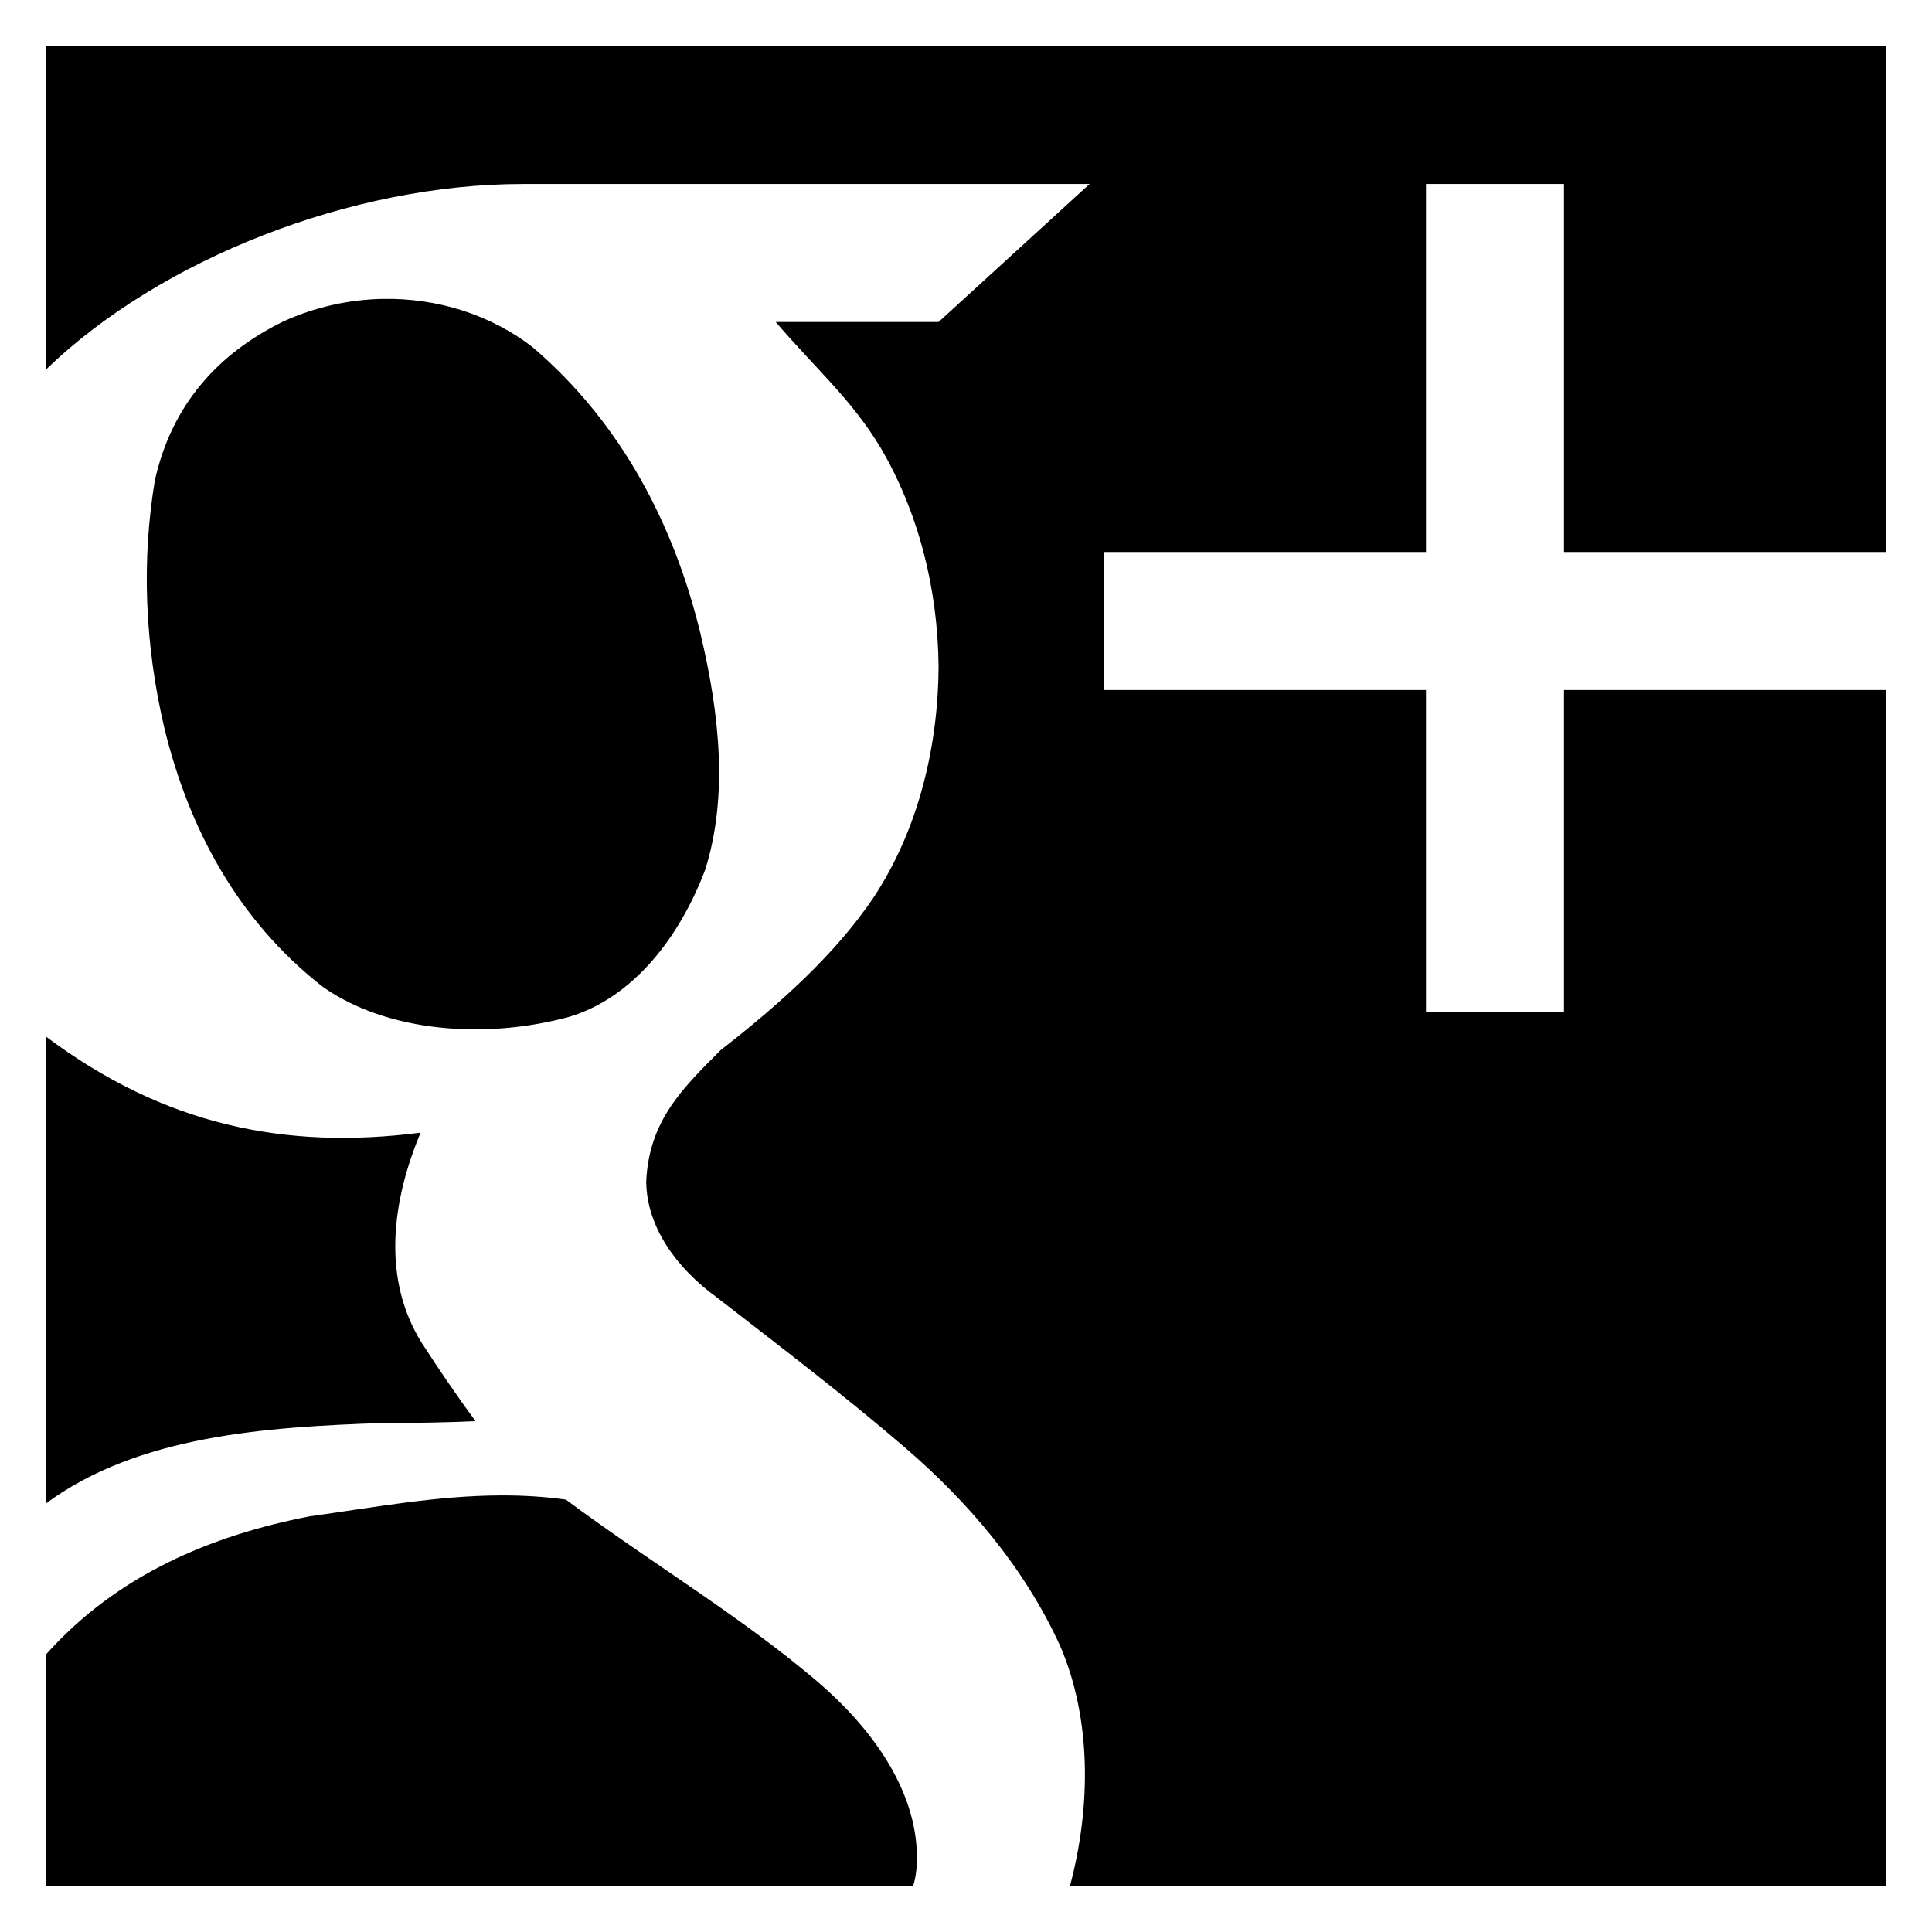
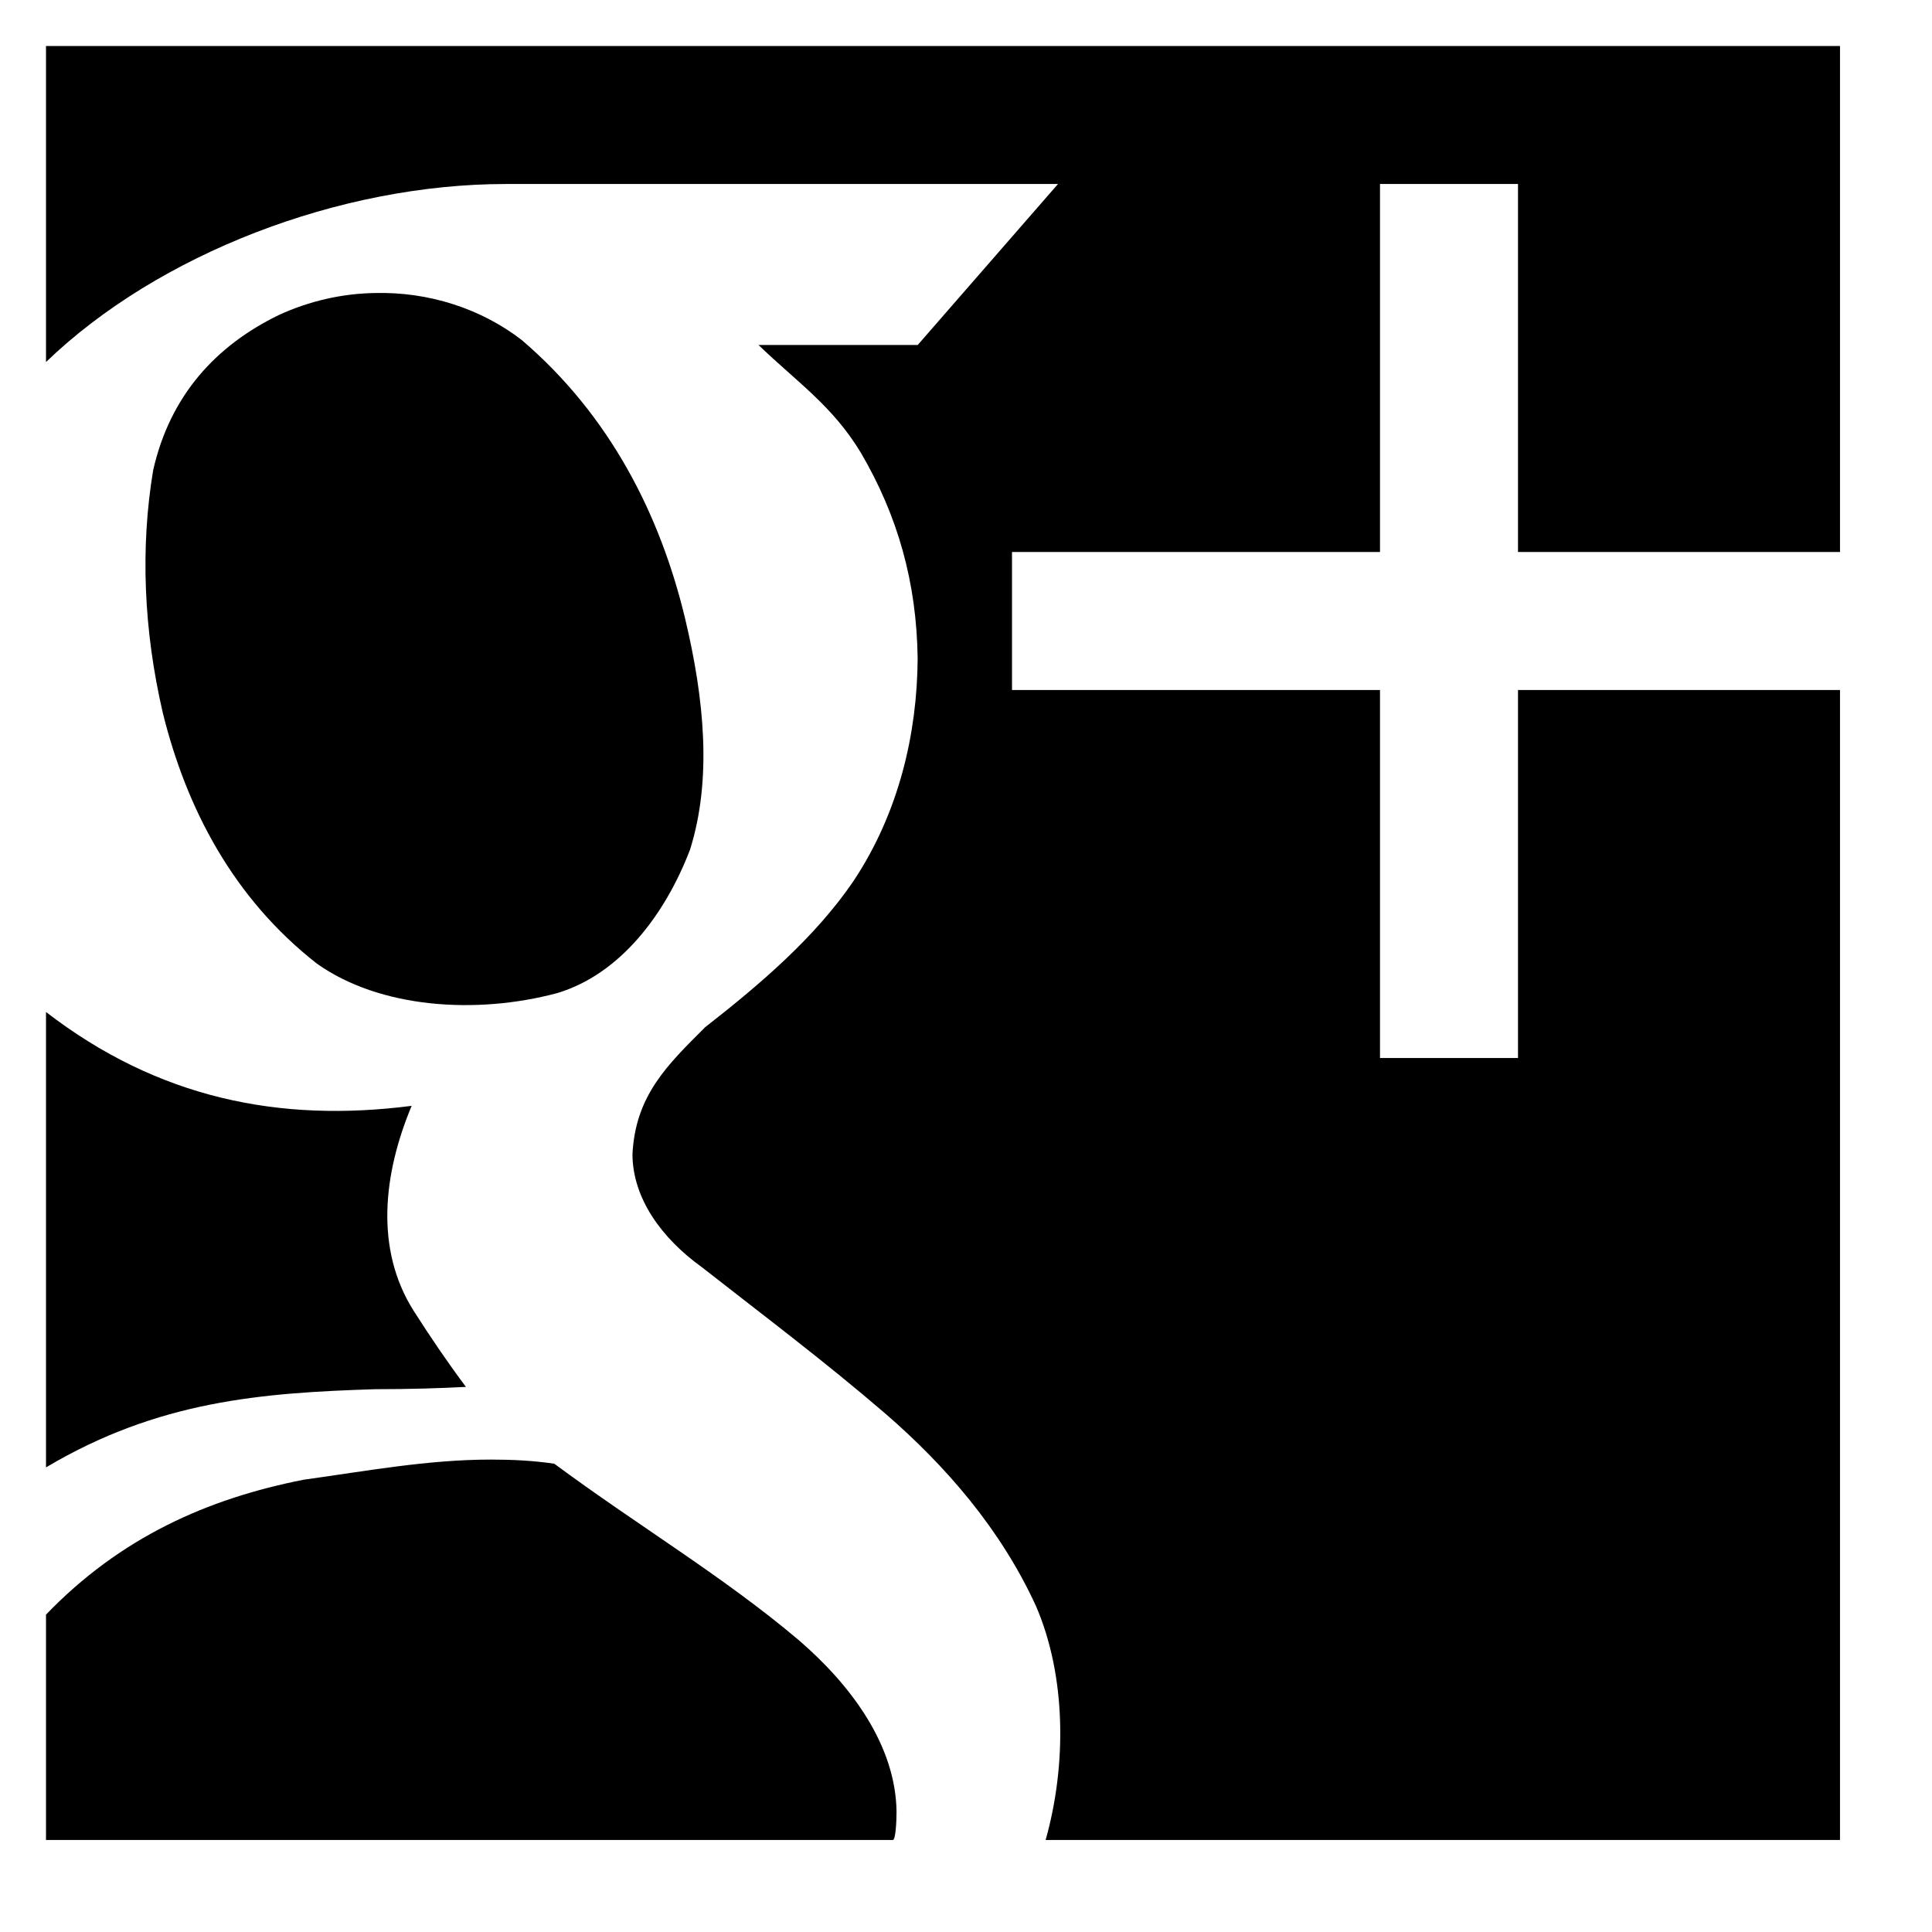
<svg xmlns="http://www.w3.org/2000/svg" version="1.1" baseProfile="tiny" id="Layer_1" x="0px" y="0px" width="42px" height="42px" viewBox="-0.5 0.5 42 42" xml:space="preserve">
-   <path d="M0.5,1.5v7.033C2.989,6.125,7.148,4.5,10.861,4.5h12.325l-3.282,3h-3.54c0.854,1,1.649,1.682,2.28,2.734  c0.816,1.389,1.244,3.045,1.26,4.759c-0.008,1.65-0.404,3.505-1.431,5.044c-0.838,1.232-2.04,2.305-3.306,3.291  c-0.832,0.834-1.558,1.533-1.619,2.857c0.01,0.988,0.656,1.881,1.536,2.52c1.472,1.143,2.731,2.097,4.114,3.284  c1.325,1.145,2.558,2.562,3.347,4.288c0.676,1.565,0.682,3.469,0.215,5.223H40.5v-26h-7v7h-3v-7h-7v-3h7v-8h3v8h7v-11H0.5z   M7.805,6.998c-0.721,0.016-1.451,0.174-2.146,0.49C4.264,8.172,3.24,9.273,2.866,10.945c-0.287,1.73-0.225,3.562,0.215,5.416  c0.521,2.114,1.557,4.121,3.431,5.588c1.413,0.998,3.553,1.146,5.354,0.658c1.408-0.418,2.416-1.749,2.963-3.197  c0.497-1.57,0.326-3.355-0.107-5.158c-0.562-2.303-1.68-4.526-3.646-6.207C10.171,7.345,9.005,6.972,7.805,6.998z M0.5,23.035  v10.148c2.006-1.481,4.792-1.662,7.314-1.748c0.781,0,1.455-0.013,2.023-0.041c-0.397-0.539-0.787-1.109-1.172-1.707  c-0.863-1.383-0.65-3.07-0.021-4.564C5.693,25.502,3.066,24.957,0.5,23.035z M10.385,33.009c-1.4,0.005-2.764,0.263-4.15,0.454  c-2.153,0.418-4.192,1.275-5.735,3.003V41.5h18.85c0.064-0.195,0.084-0.419,0.084-0.641c-0.016-1.465-0.988-2.799-2.176-3.814  c-1.668-1.418-3.601-2.566-5.457-3.945C11.323,33.033,10.852,33.007,10.385,33.009z" />
+   <path d="M10.17,32.23c-1.37,0-2.71,0.25-4.07,0.438C4.01,33.08,2.12,33.92,0.5,35.6v4.9h18.41c0.06,0,0.08-0.4,0.08-0.62  c-0.021-1.43-0.971-2.729-2.12-3.72c-1.63-1.381-3.511-2.5-5.32-3.84C11.08,32.25,10.62,32.23,10.17,32.23z M0.5,22.5v9.9  c2.439-1.45,4.689-1.621,7.15-1.7c0.76,0,1.42-0.021,1.979-0.05c-0.39-0.521-0.771-1.08-1.14-1.66c-0.85-1.35-0.65-2.99-0.04-4.45  C5.58,24.91,2.939,24.38,0.5,22.5z M7.65,6.87c-0.7,0.01-1.42,0.17-2.09,0.479C4.2,8.01,3.2,9.09,2.83,10.72  C2.55,12.401,2.62,14.19,3.04,16c0.51,2.061,1.521,4.02,3.351,5.45c1.369,0.97,3.459,1.11,5.219,0.64  c1.371-0.41,2.351-1.71,2.891-3.12c0.48-1.53,0.311-3.27-0.109-5.03c-0.541-2.25-1.631-4.409-3.551-6.049  C9.96,7.21,8.82,6.84,7.65,6.87z M0.5,1.5v6.87c2.439-2.35,6.38-3.87,10-3.87h12L19.45,8h-3.46c0.84,0.811,1.609,1.32,2.229,2.35  c0.79,1.351,1.21,2.801,1.23,4.471c-0.011,1.609-0.4,3.34-1.4,4.84c-0.819,1.2-1.989,2.21-3.22,3.17  c-0.811,0.812-1.52,1.479-1.58,2.771c0.01,0.961,0.641,1.819,1.5,2.439c1.43,1.12,2.66,2.04,4.01,3.2  c1.29,1.12,2.49,2.489,3.261,4.17c0.66,1.528,0.67,3.459,0.211,5.089H39.5v-25h-7v8h-3v-8h-8v-3h8v-8h3v8h7v-11H0.5z" />
</svg>
